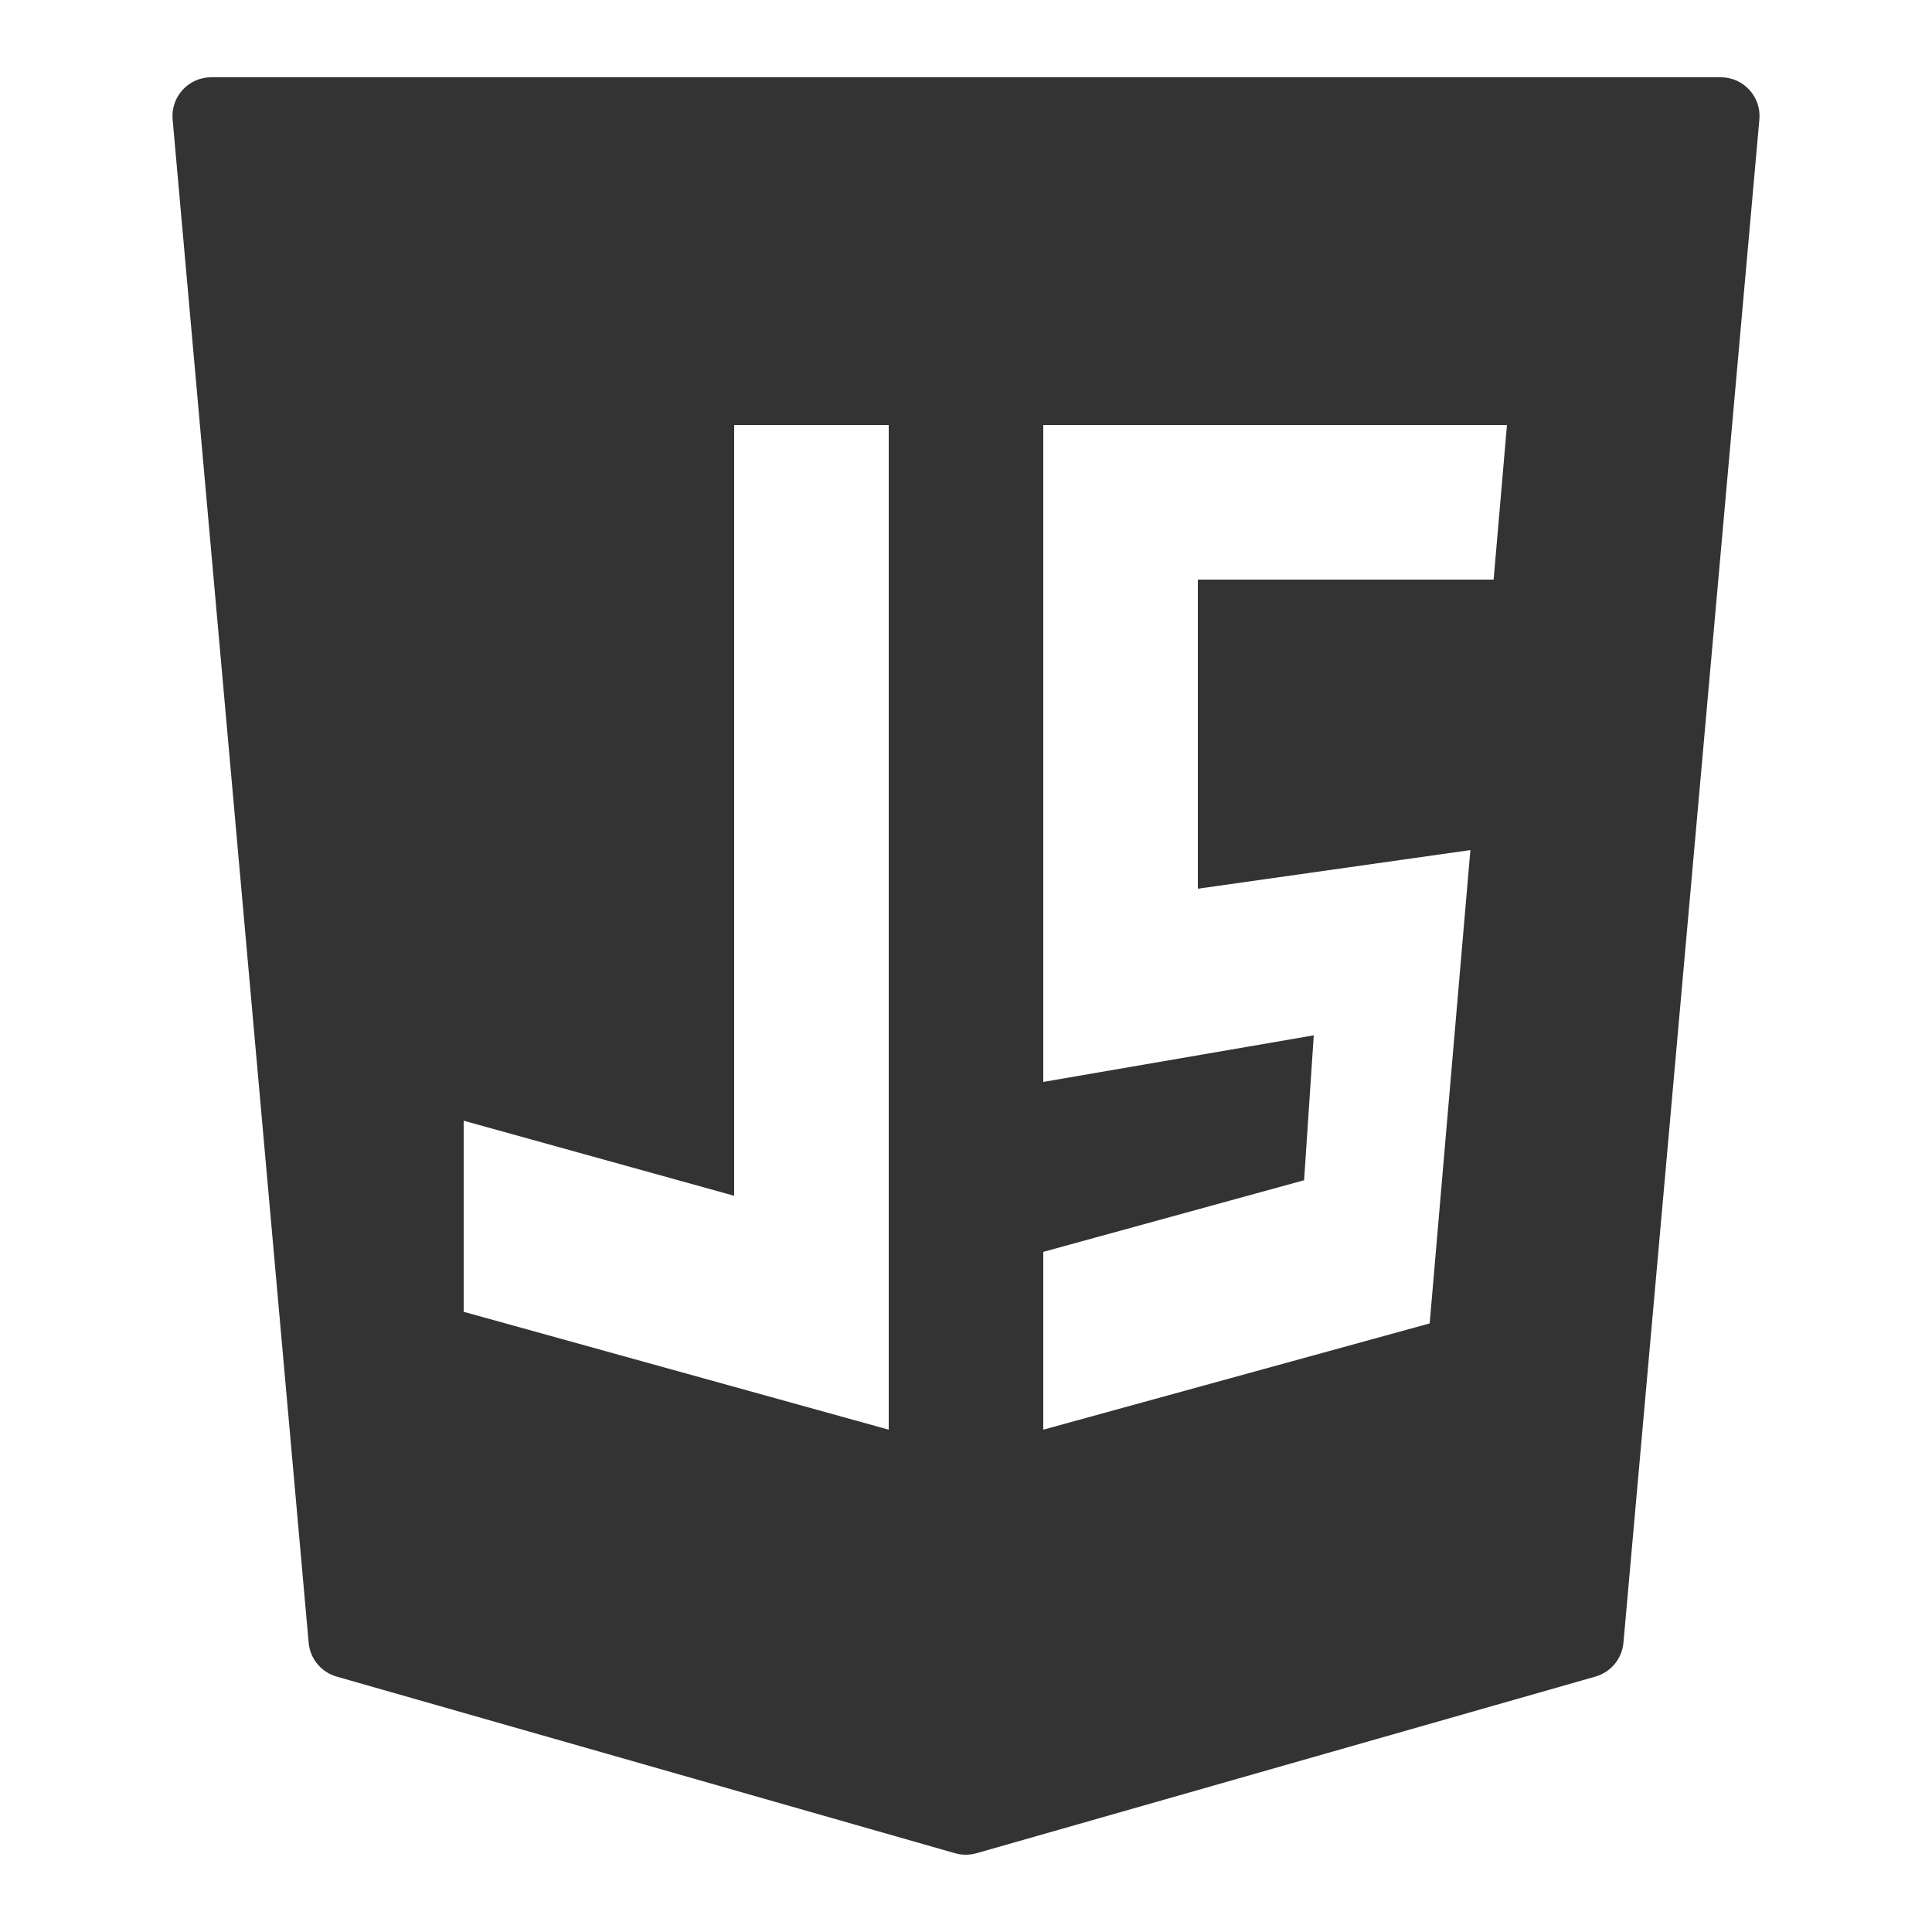
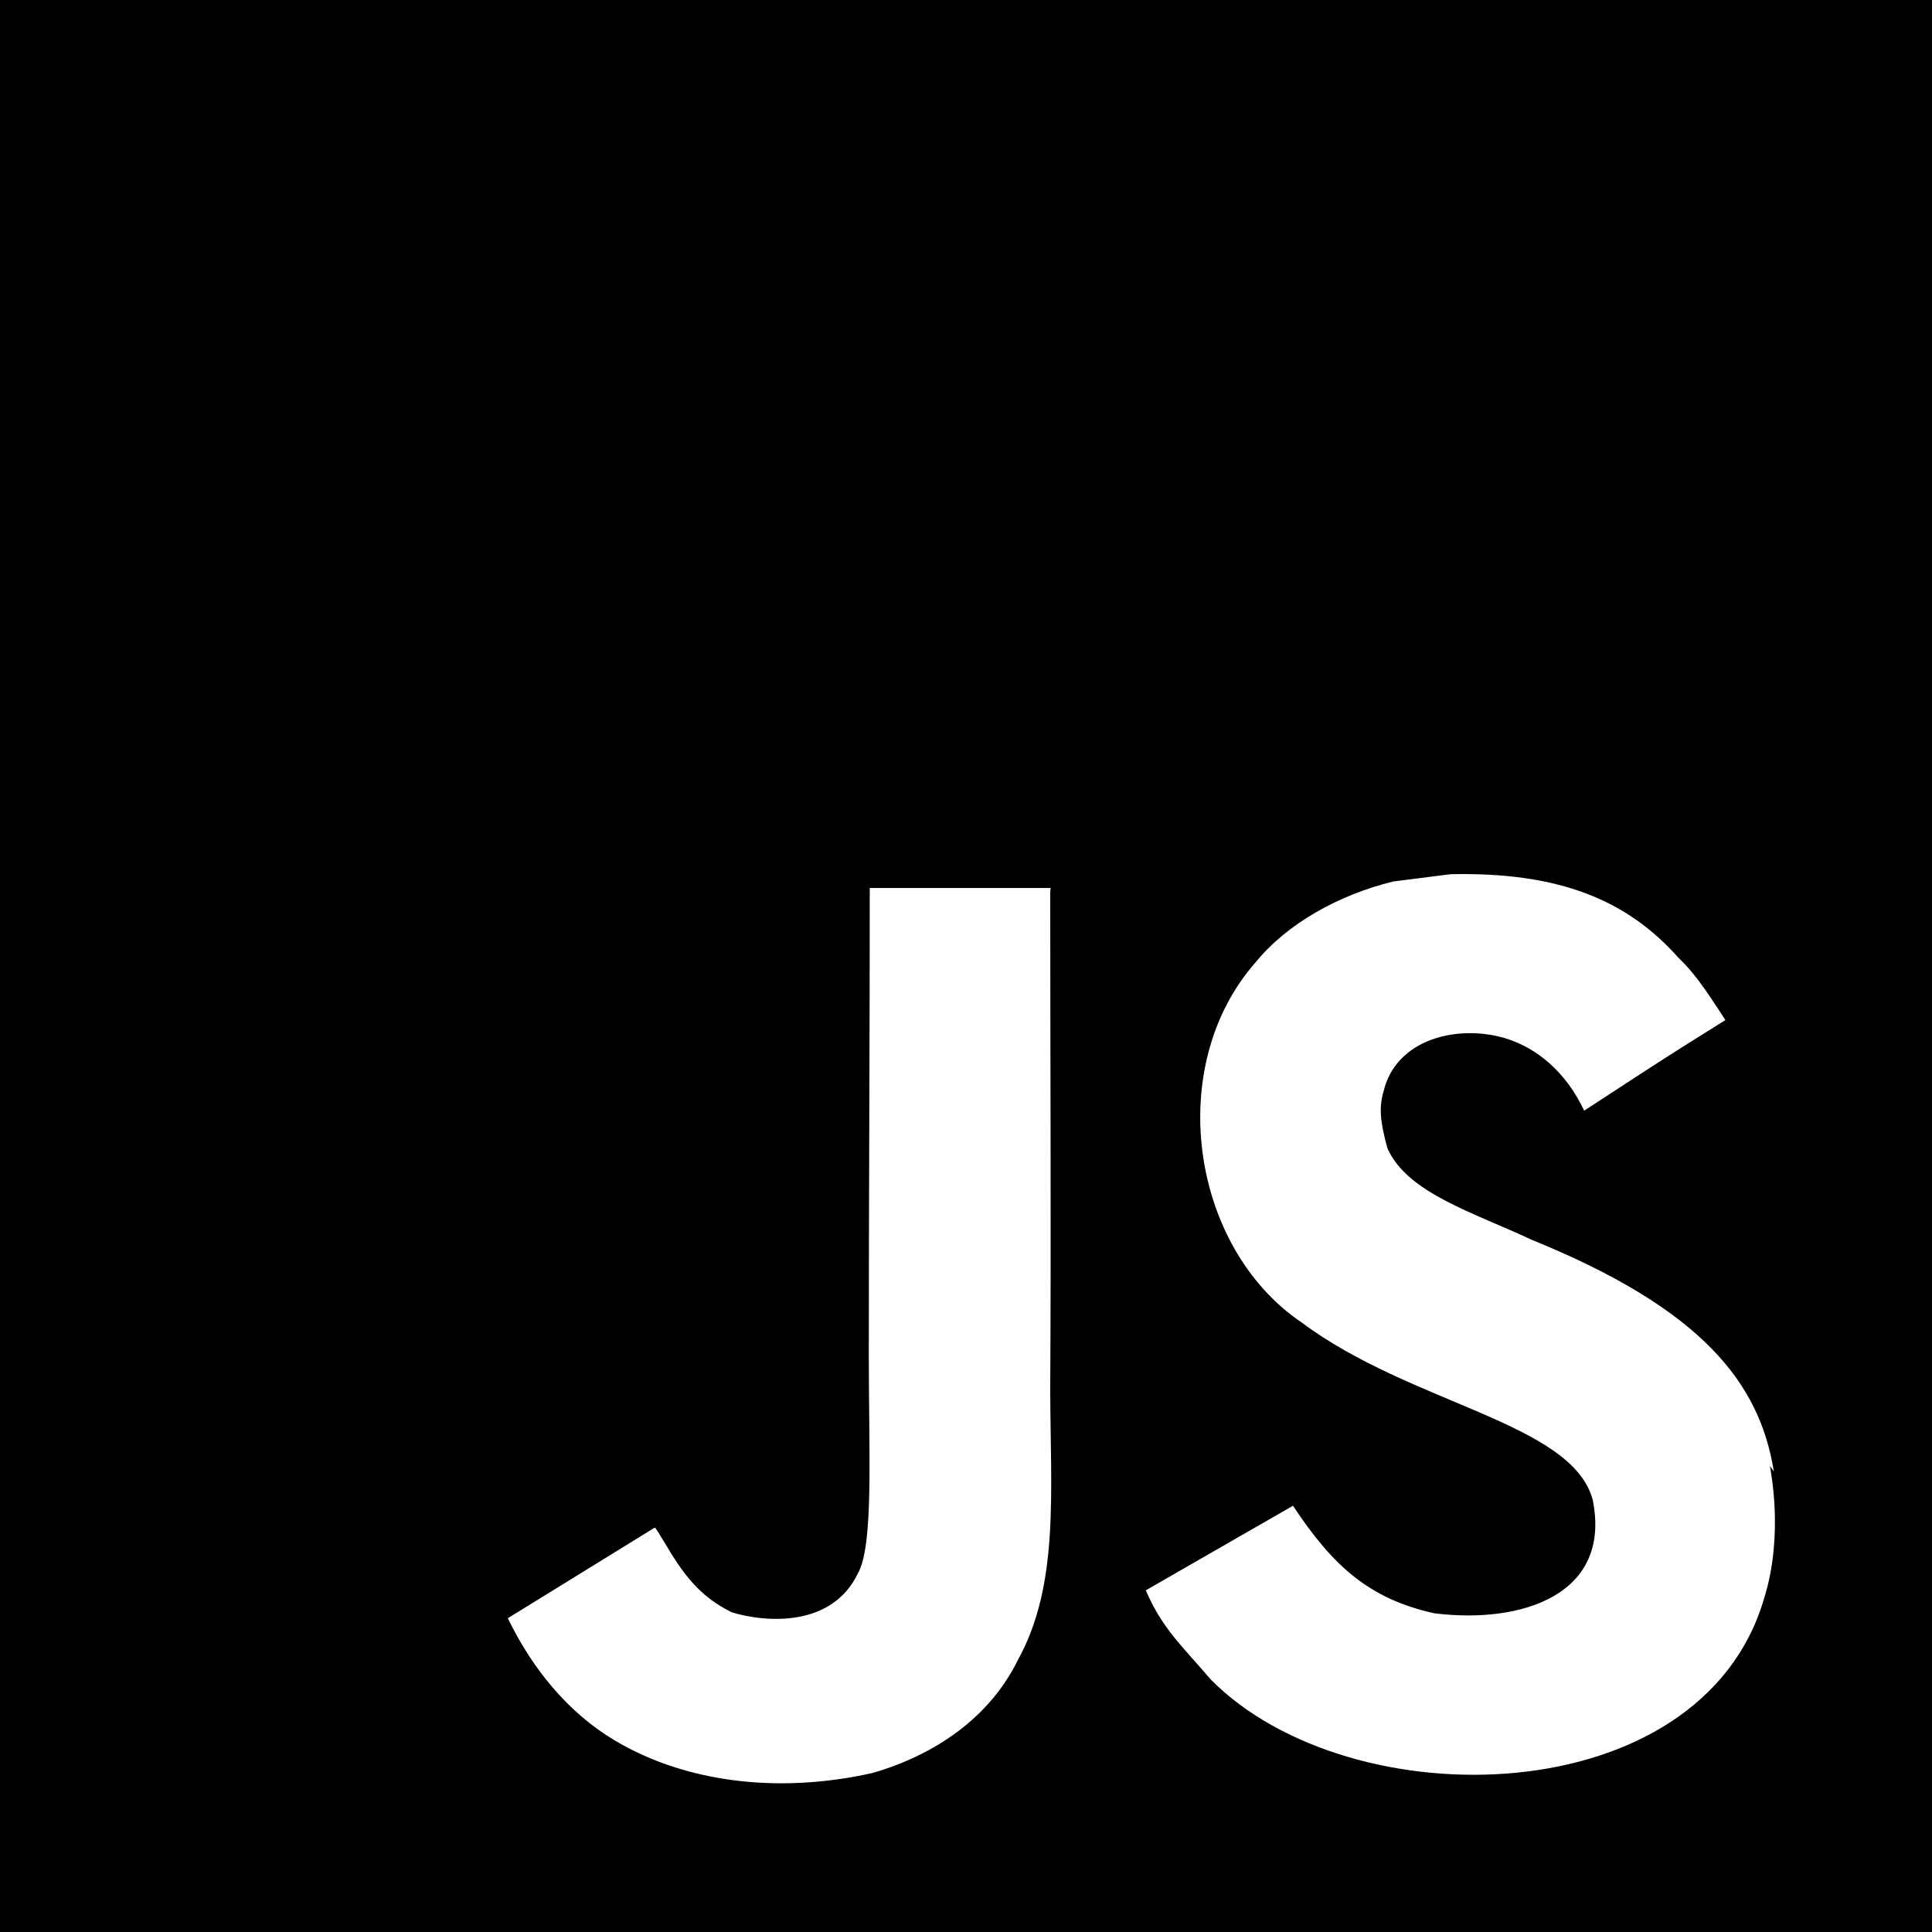
- <svg xmlns="http://www.w3.org/2000/svg" viewBox="0 0 150 150" width="150px" height="150px">
-   <g id="surface3062465">
-     <path style=" stroke:none;fill-rule:nonzero;fill:rgb(20%,20%,20%);fill-opacity:1;" d="M 135.82 6.977 C 135.254 6.355 134.449 6 133.609 6 L 16.391 6 C 15.551 6 14.746 6.355 14.18 6.977 C 13.609 7.598 13.328 8.43 13.402 9.266 L 23.965 127.547 C 24.074 128.785 24.938 129.824 26.129 130.168 L 74.16 143.887 C 74.426 143.961 74.707 144 74.98 144 C 75.258 144 75.535 143.961 75.805 143.887 L 123.875 130.168 C 125.07 129.824 125.93 128.785 126.043 127.547 L 136.598 9.266 C 136.672 8.43 136.391 7.598 135.82 6.977 Z M 36 87.012 L 57 92.84 L 57 33 L 69 33 L 69 111 L 36 101.848 Z M 114.16 66 L 111 102.75 L 81 111 L 81 97.195 L 101.25 91.633 L 102 80.383 L 81 84 L 81 33 L 117 33 L 115.965 45 L 93 45 L 93 69 Z M 114.16 66 " />
-   </g>
+ <svg xmlns="http://www.w3.org/2000/svg" width="32" height="32" viewBox="0 0 32 32">
+   <path d="M0 0h32v32h-32zM29.38 24.37c-0.234-1.464-1.188-2.688-4.005-3.833-0.979-0.458-2.073-0.781-2.396-1.521-0.12-0.438-0.141-0.677-0.063-0.938 0.203-0.865 1.219-1.12 2.021-0.88 0.521 0.161 1 0.557 1.302 1.198 1.38-0.901 1.38-0.901 2.339-1.5-0.359-0.557-0.536-0.802-0.781-1.036-0.839-0.943-1.958-1.422-3.776-1.38l-0.943 0.12c-0.901 0.219-1.76 0.698-2.281 1.339-1.516 1.719-1.078 4.719 0.76 5.964 1.818 1.359 4.479 1.656 4.823 2.938 0.318 1.563-1.161 2.063-2.625 1.88-1.078-0.24-1.677-0.781-2.339-1.781l-2.438 1.401c0.276 0.641 0.599 0.917 1.078 1.479 2.318 2.339 8.12 2.219 9.161-1.339 0.036-0.12 0.318-0.943 0.099-2.198zM17.401 14.708h-2.995c0 2.583-0.016 5.151-0.016 7.74 0 1.641 0.083 3.151-0.182 3.615-0.443 0.917-1.573 0.802-2.089 0.641-0.526-0.26-0.797-0.62-1.104-1.141-0.089-0.141-0.151-0.26-0.172-0.26l-2.432 1.5c0.406 0.839 1 1.563 1.766 2.021 1.141 0.682 2.672 0.901 4.276 0.542 1.042-0.302 1.943-0.922 2.411-1.88 0.682-1.24 0.536-2.76 0.531-4.464 0.016-2.74 0-5.479 0-8.24z" />
</svg>
